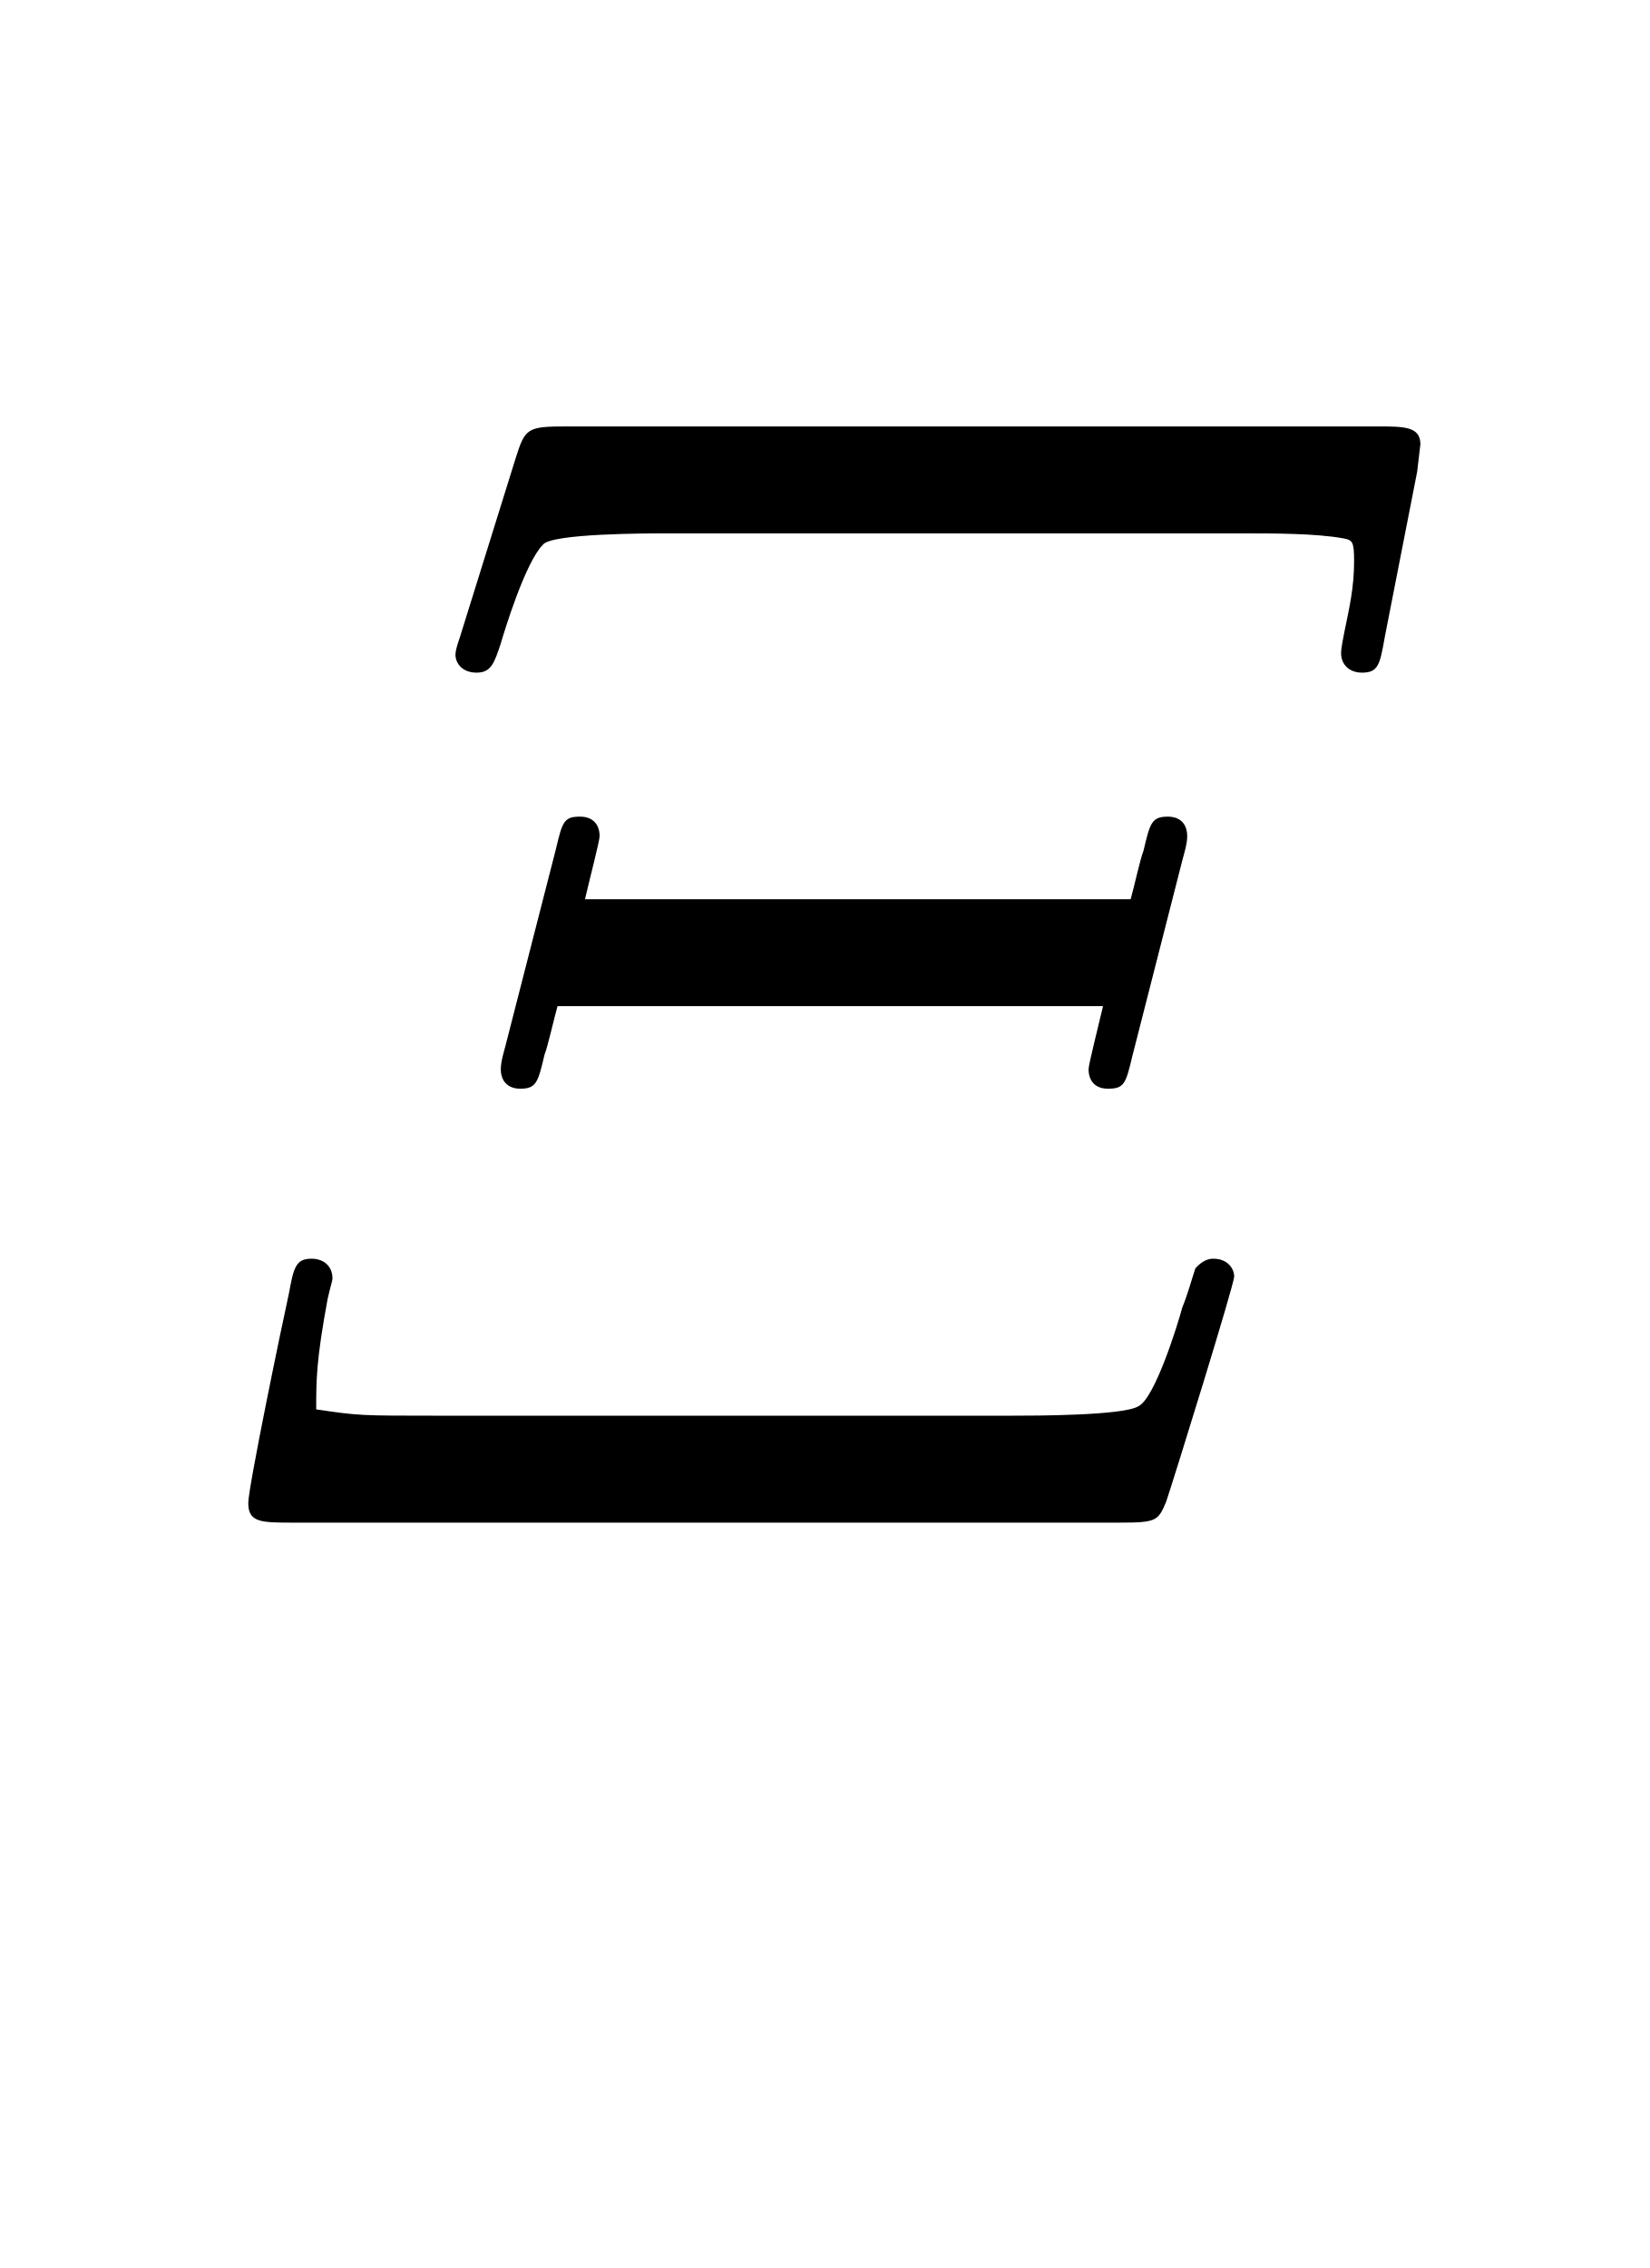
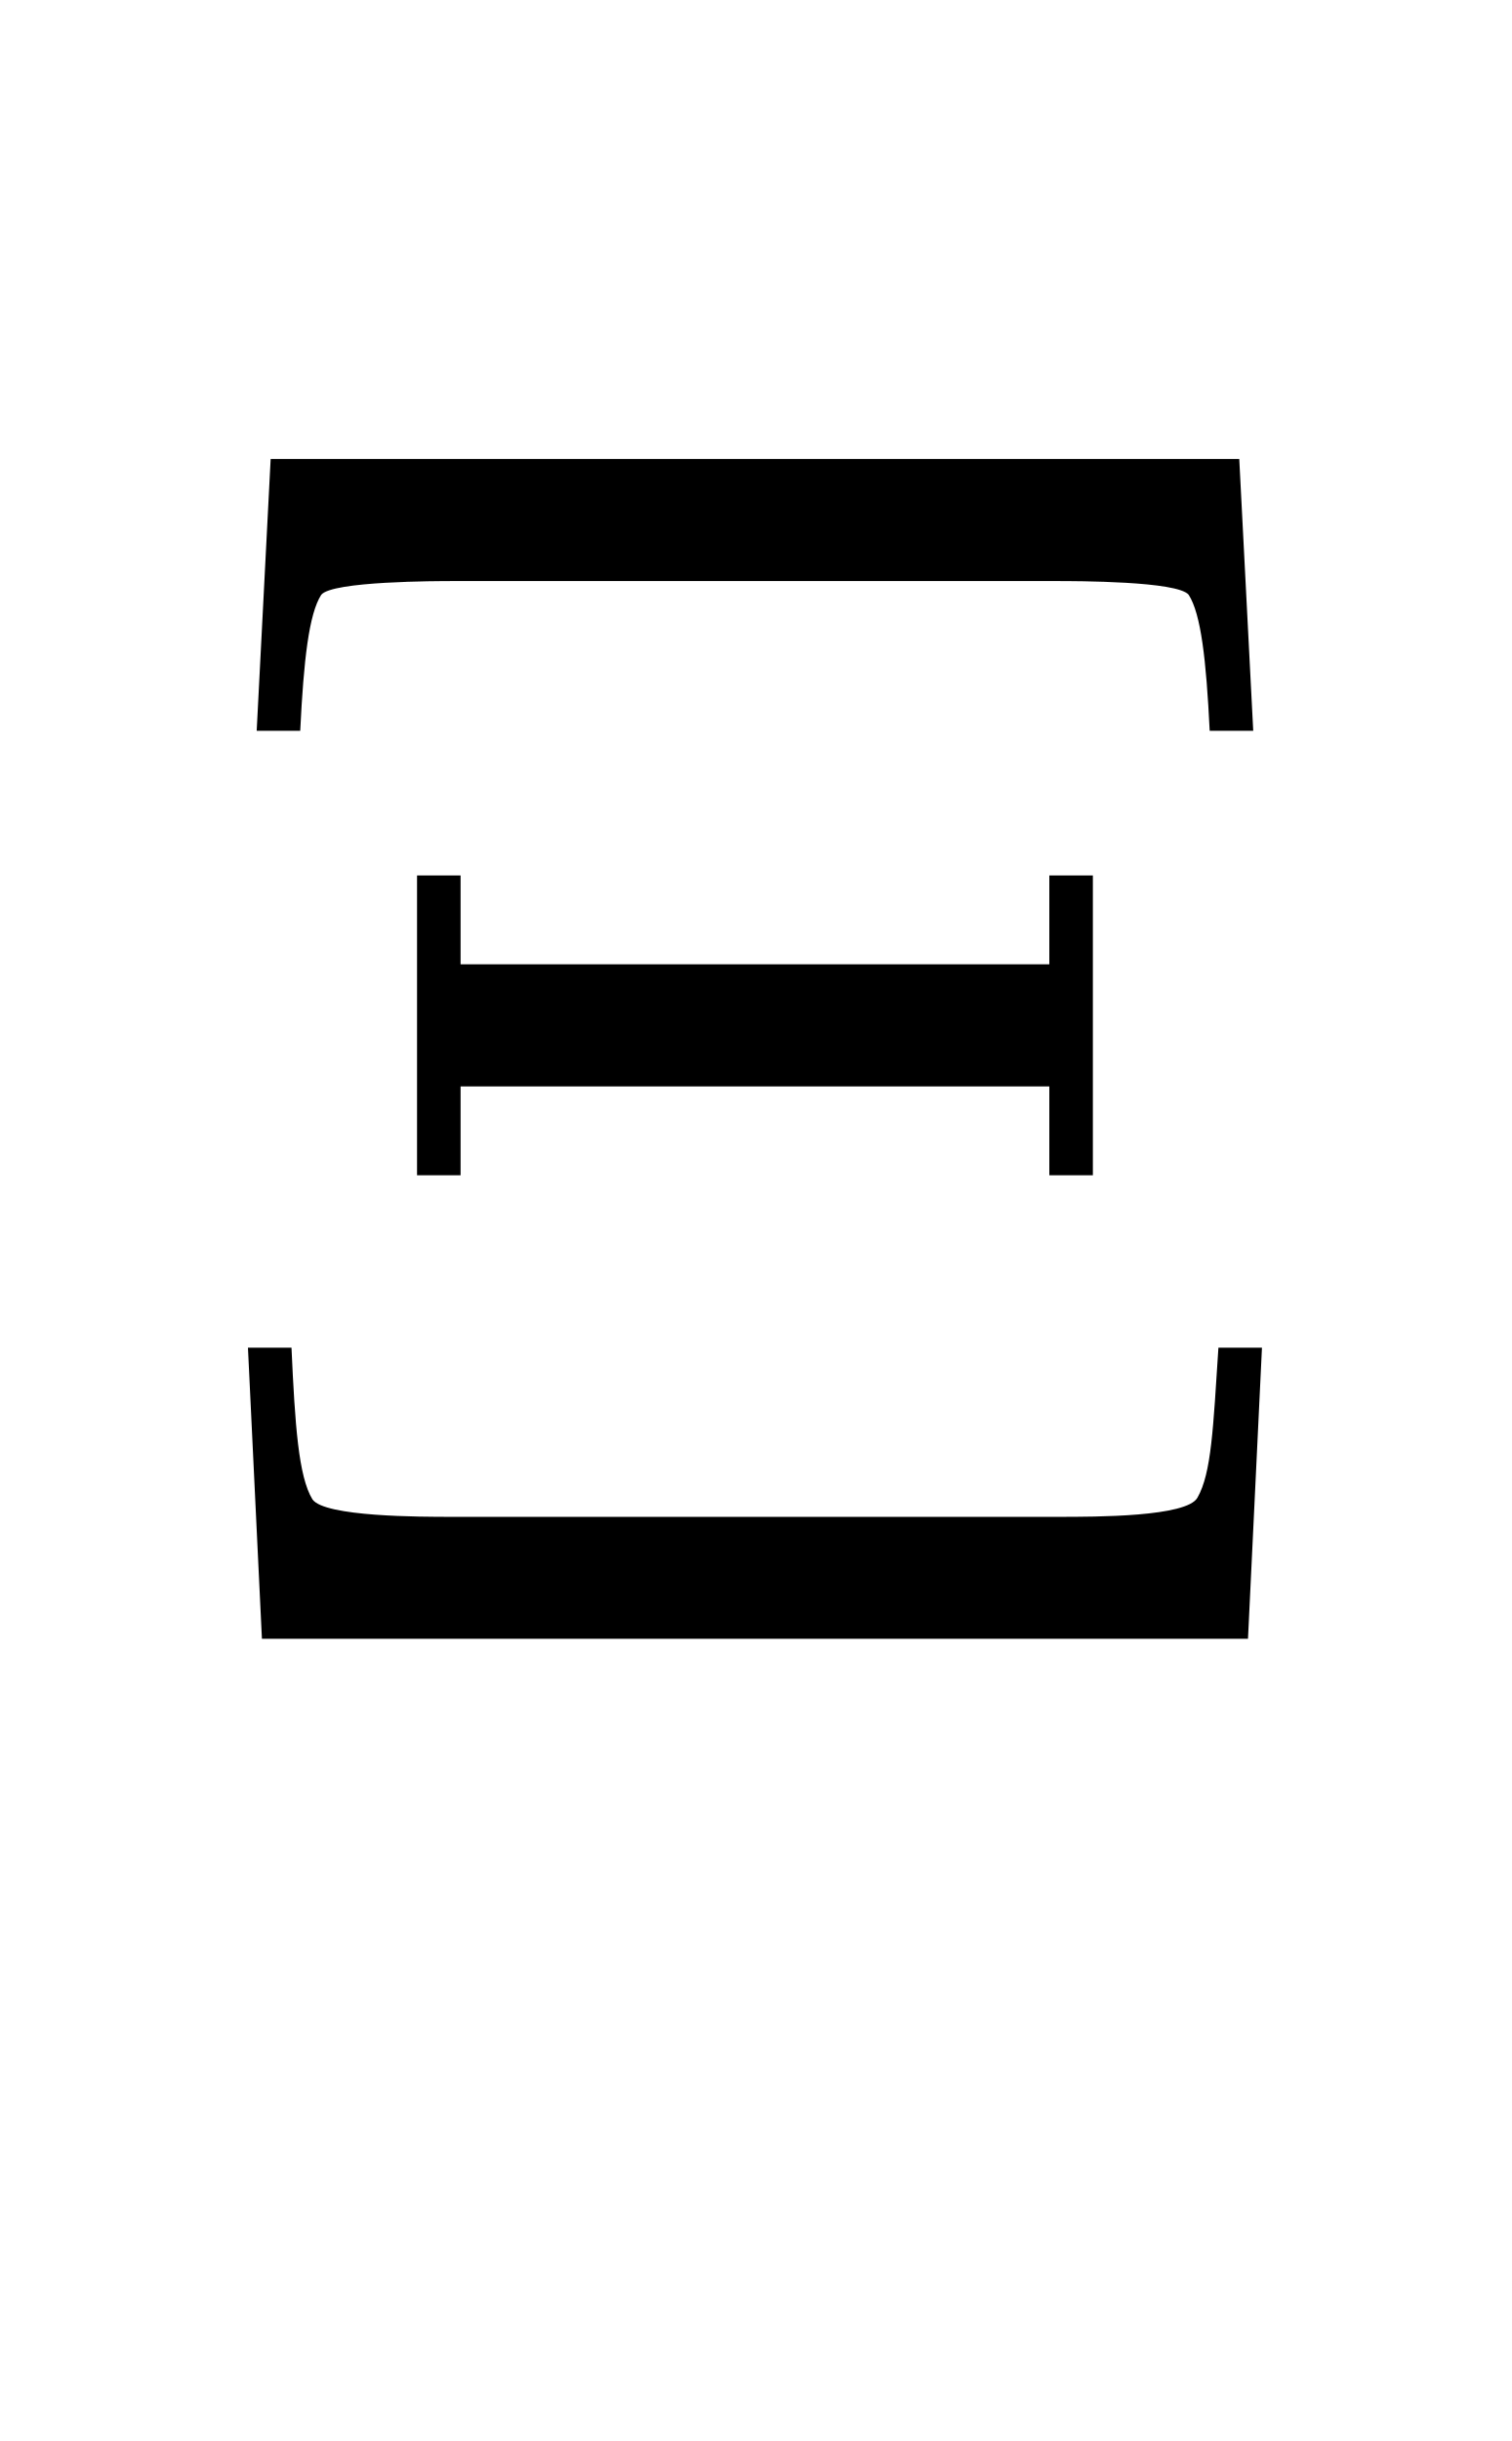
- <svg xmlns="http://www.w3.org/2000/svg" xmlns:xlink="http://www.w3.org/1999/xlink" version="1.1" viewBox="-165.1 -165.1 23.274 32">
+ <svg xmlns="http://www.w3.org/2000/svg" xmlns:xlink="http://www.w3.org/1999/xlink" version="1.1" viewBox="-165.1 -165.1 19.816 32">
  <defs>
-     <path id="g0-4" d="M7.721-6.466L7.741-6.635C7.741-6.745 7.641-6.745 7.472-6.745H2.491C2.242-6.745 2.232-6.735 2.172-6.545L1.843-5.489C1.833-5.45 1.803-5.38 1.803-5.34C1.803-5.29 1.843-5.23 1.933-5.23S2.042-5.29 2.082-5.41C2.102-5.479 2.232-5.908 2.341-6.017C2.391-6.087 2.989-6.087 3.098-6.087H6.635C6.844-6.087 7.093-6.087 7.263-6.057C7.323-6.047 7.333-6.037 7.333-5.918C7.333-5.748 7.303-5.629 7.273-5.479C7.253-5.38 7.253-5.36 7.253-5.35C7.253-5.28 7.303-5.23 7.382-5.23C7.482-5.23 7.492-5.28 7.522-5.45L7.721-6.466ZM1.674-.658C1.225-.658 1.205-.658 .946-.697C.946-.877 .946-.996 1.016-1.375C1.036-1.465 1.046-1.484 1.046-1.504C1.046-1.574 .996-1.624 .917-1.624C.817-1.624 .807-1.564 .777-1.405C.737-1.225 .528-.219 .528-.12C.528 0 .608 0 .807 0H5.888C6.117 0 6.127-.01 6.177-.13C6.227-.279 6.595-1.465 6.595-1.514S6.555-1.624 6.466-1.624C6.406-1.624 6.366-1.574 6.356-1.564C6.336-1.504 6.306-1.395 6.276-1.325C6.247-1.215 6.107-.767 6.007-.717C5.918-.658 5.36-.658 5.23-.658H1.674ZM2.112-2.939C2.102-2.899 2.082-2.839 2.082-2.79C2.082-2.72 2.122-2.67 2.202-2.67C2.301-2.67 2.311-2.71 2.351-2.879C2.371-2.929 2.411-3.108 2.431-3.178H5.788C5.758-3.049 5.699-2.819 5.699-2.79C5.699-2.72 5.738-2.67 5.818-2.67C5.918-2.67 5.928-2.7 5.968-2.869L6.276-4.075C6.286-4.115 6.306-4.174 6.306-4.224C6.306-4.294 6.267-4.344 6.187-4.344C6.087-4.344 6.077-4.304 6.037-4.134C6.017-4.085 5.978-3.905 5.958-3.836H2.6C2.63-3.965 2.69-4.194 2.69-4.224C2.69-4.294 2.65-4.344 2.57-4.344C2.471-4.344 2.461-4.314 2.421-4.144L2.112-2.939Z" />
+     <path id="g0-4" d="M6.087-6.745H.548L.468-5.191H.717C.737-5.599 .767-5.858 .837-5.968C.897-6.047 1.504-6.047 1.594-6.047H5.041C5.151-6.047 5.738-6.047 5.798-5.968C5.868-5.858 5.898-5.599 5.918-5.191H6.167L6.087-6.745ZM.498 0H6.137L6.217-1.664H5.968C5.938-1.205 5.928-.946 5.848-.807C5.788-.697 5.27-.697 5.051-.697H1.584C1.405-.697 .857-.697 .787-.797C.707-.927 .687-1.225 .667-1.664H.418L.498 0ZM5.25-4.364H5.001V-3.856H1.634V-4.364H1.385V-2.65H1.634V-3.158H5.001V-2.65H5.25V-4.364Z" />
  </defs>
  <g id="page1" transform="scale(2.293061)">
    <use x="-71" y="-62.631" xlink:href="#g0-4" />
  </g>
</svg>
